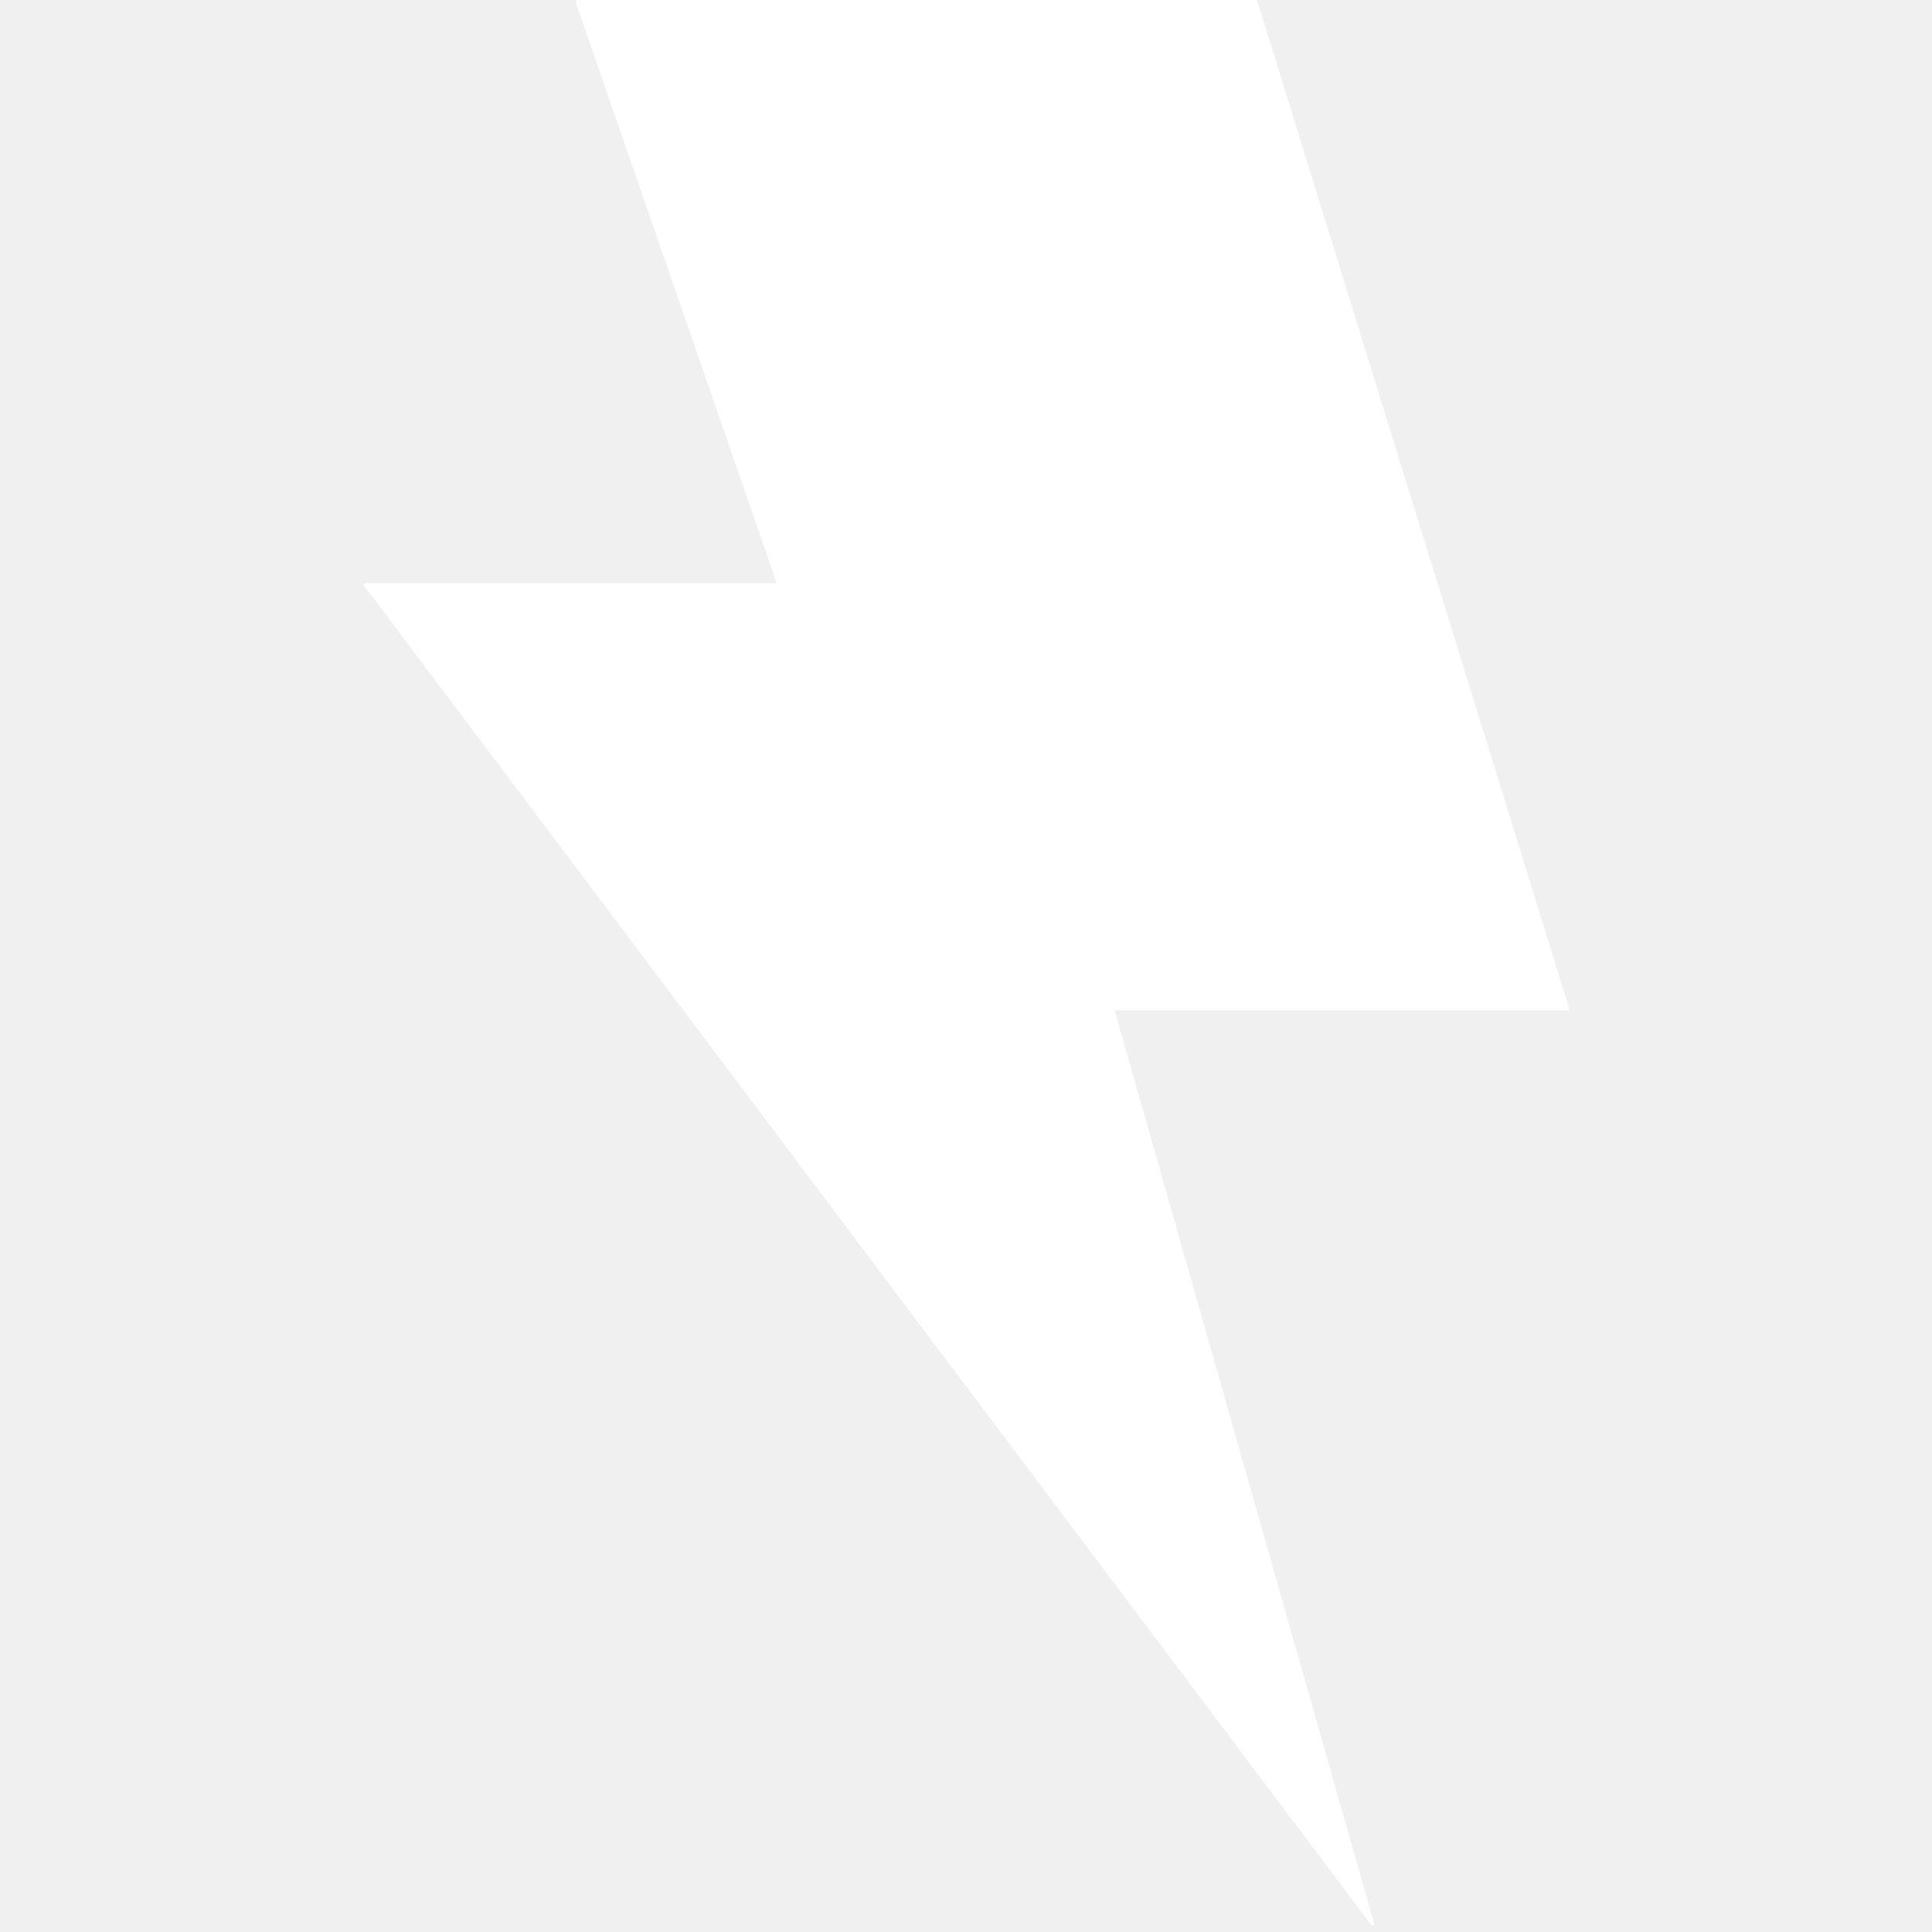
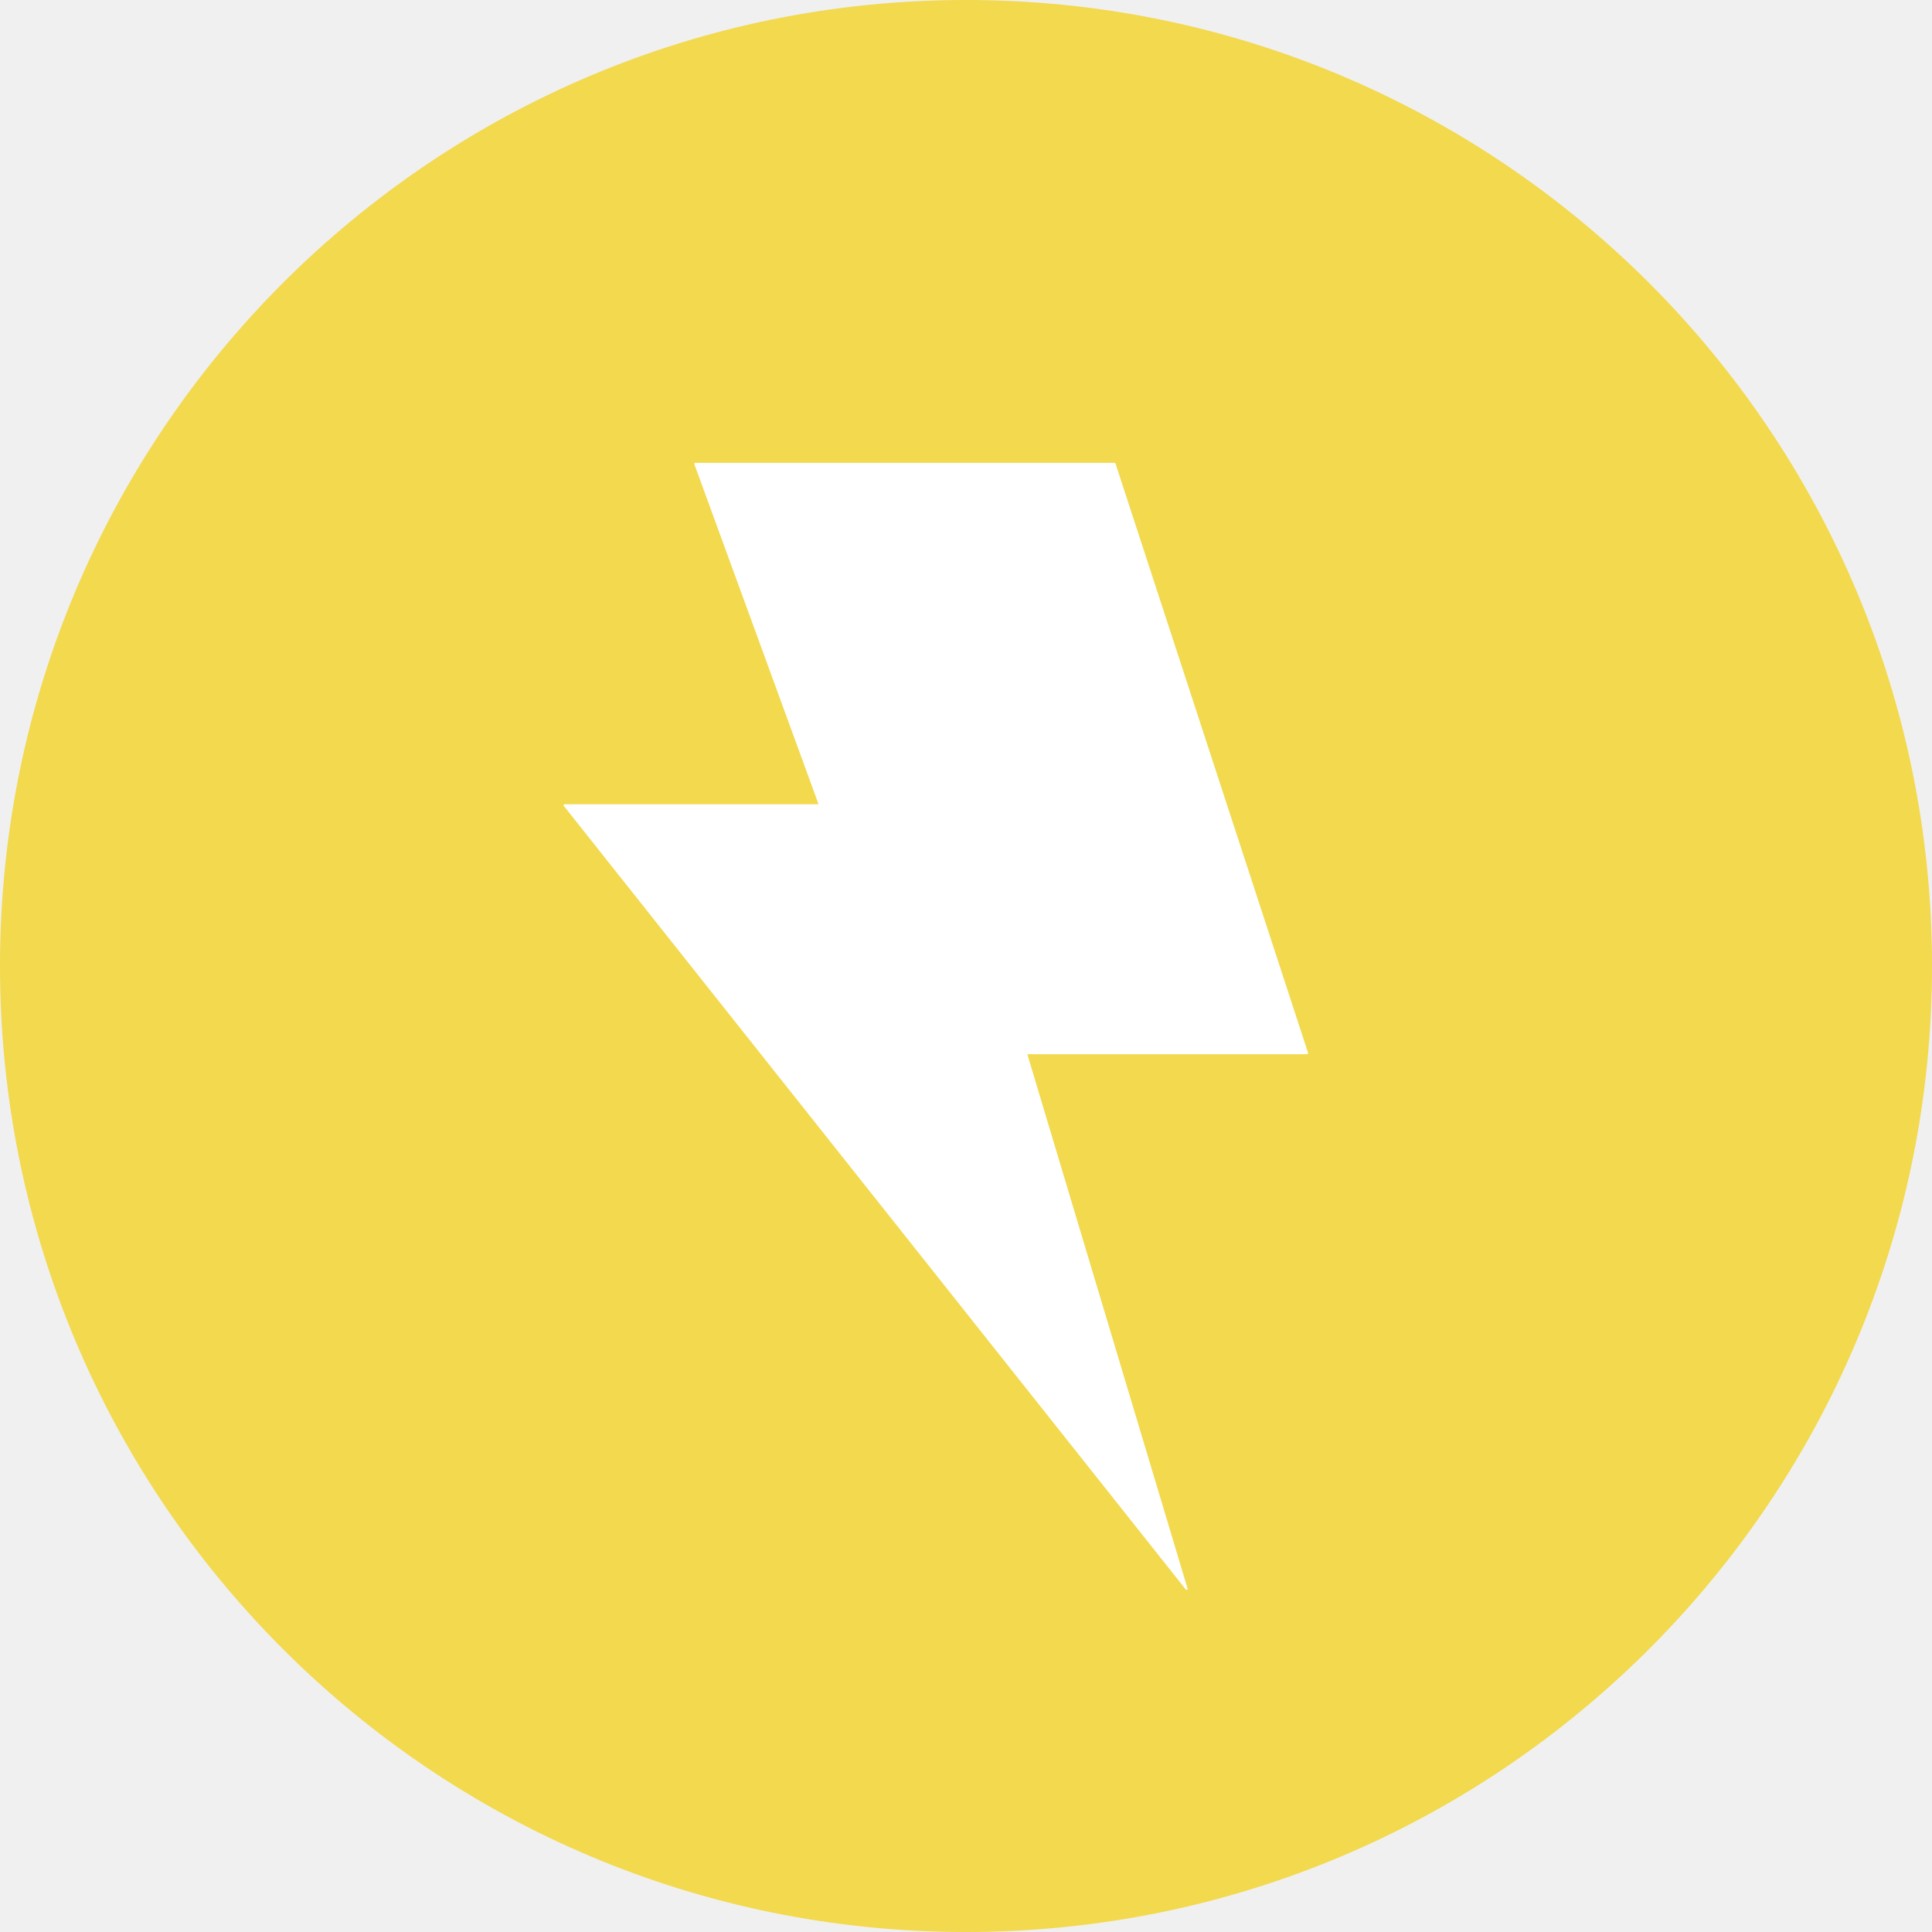
- <svg xmlns="http://www.w3.org/2000/svg" width="512" height="512" viewBox="0 0 512 512" fill="none">
-   <path fill-rule="evenodd" clip-rule="evenodd" d="M152.56 0.584C152.461 0.298 152.674 0 152.976 0H332.805C332.998 0 333.169 0.126 333.226 0.31L415.824 267.171C415.911 267.454 415.7 267.741 415.403 267.741H295.684C295.538 267.741 295.433 267.88 295.473 268.021L364.135 509.726C364.269 510.195 363.654 510.501 363.361 510.111L96.529 155.267C96.311 154.977 96.518 154.563 96.881 154.563H205.536C205.687 154.563 205.793 154.414 205.743 154.271L152.56 0.584Z" fill="white" />
+ <svg xmlns="http://www.w3.org/2000/svg" width="96" height="96" viewBox="0 0 96 96" fill="none">
+   <circle cx="48" cy="48" r="48" fill="#F2D94E" />
+   <path fill-rule="evenodd" clip-rule="evenodd" d="M34.501 23.064C34.489 23.033 34.514 23 34.549 23H55.381C55.403 23 55.423 23.014 55.429 23.034L64.998 52.32C65.008 52.351 64.983 52.382 64.949 52.382H51.081C51.064 52.382 51.051 52.398 51.056 52.413L59.01 78.938C59.026 78.99 58.954 79.023 58.92 78.981L28.01 40.039C27.985 40.007 28.009 39.962 28.051 39.962H40.638C40.655 39.962 40.667 39.946 40.662 39.93L34.501 23.064Z" fill="white" />
</svg>
